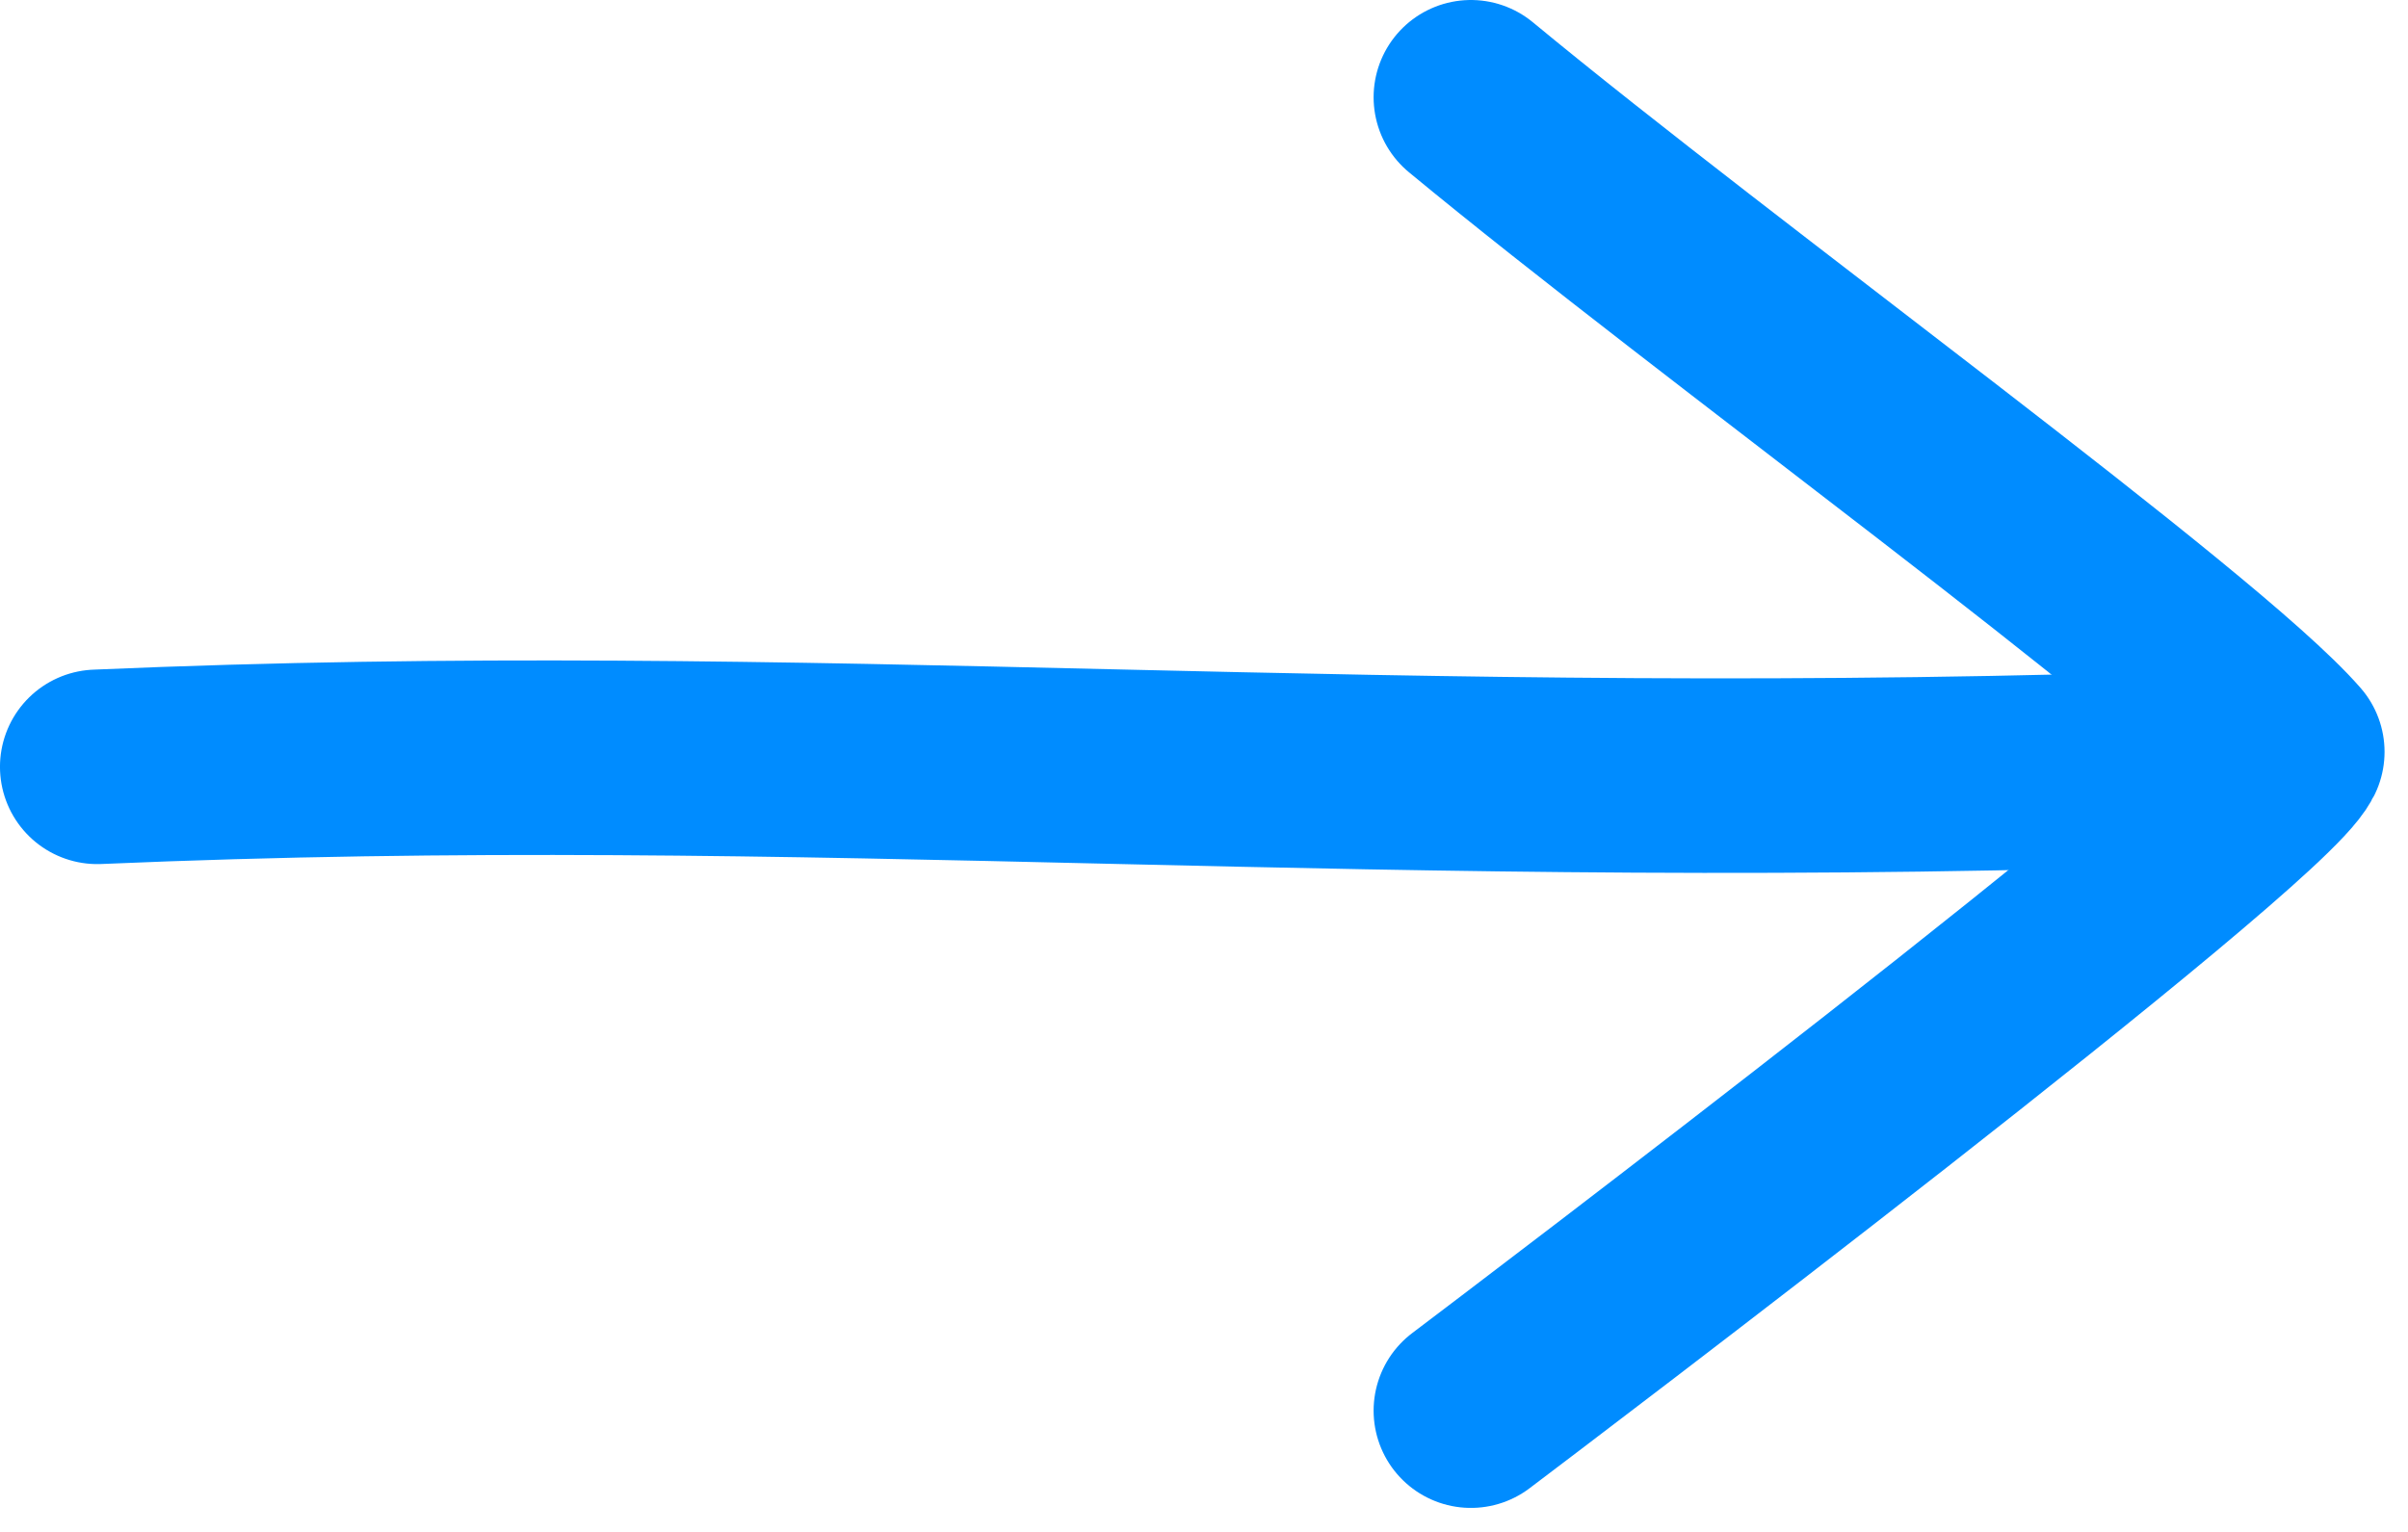
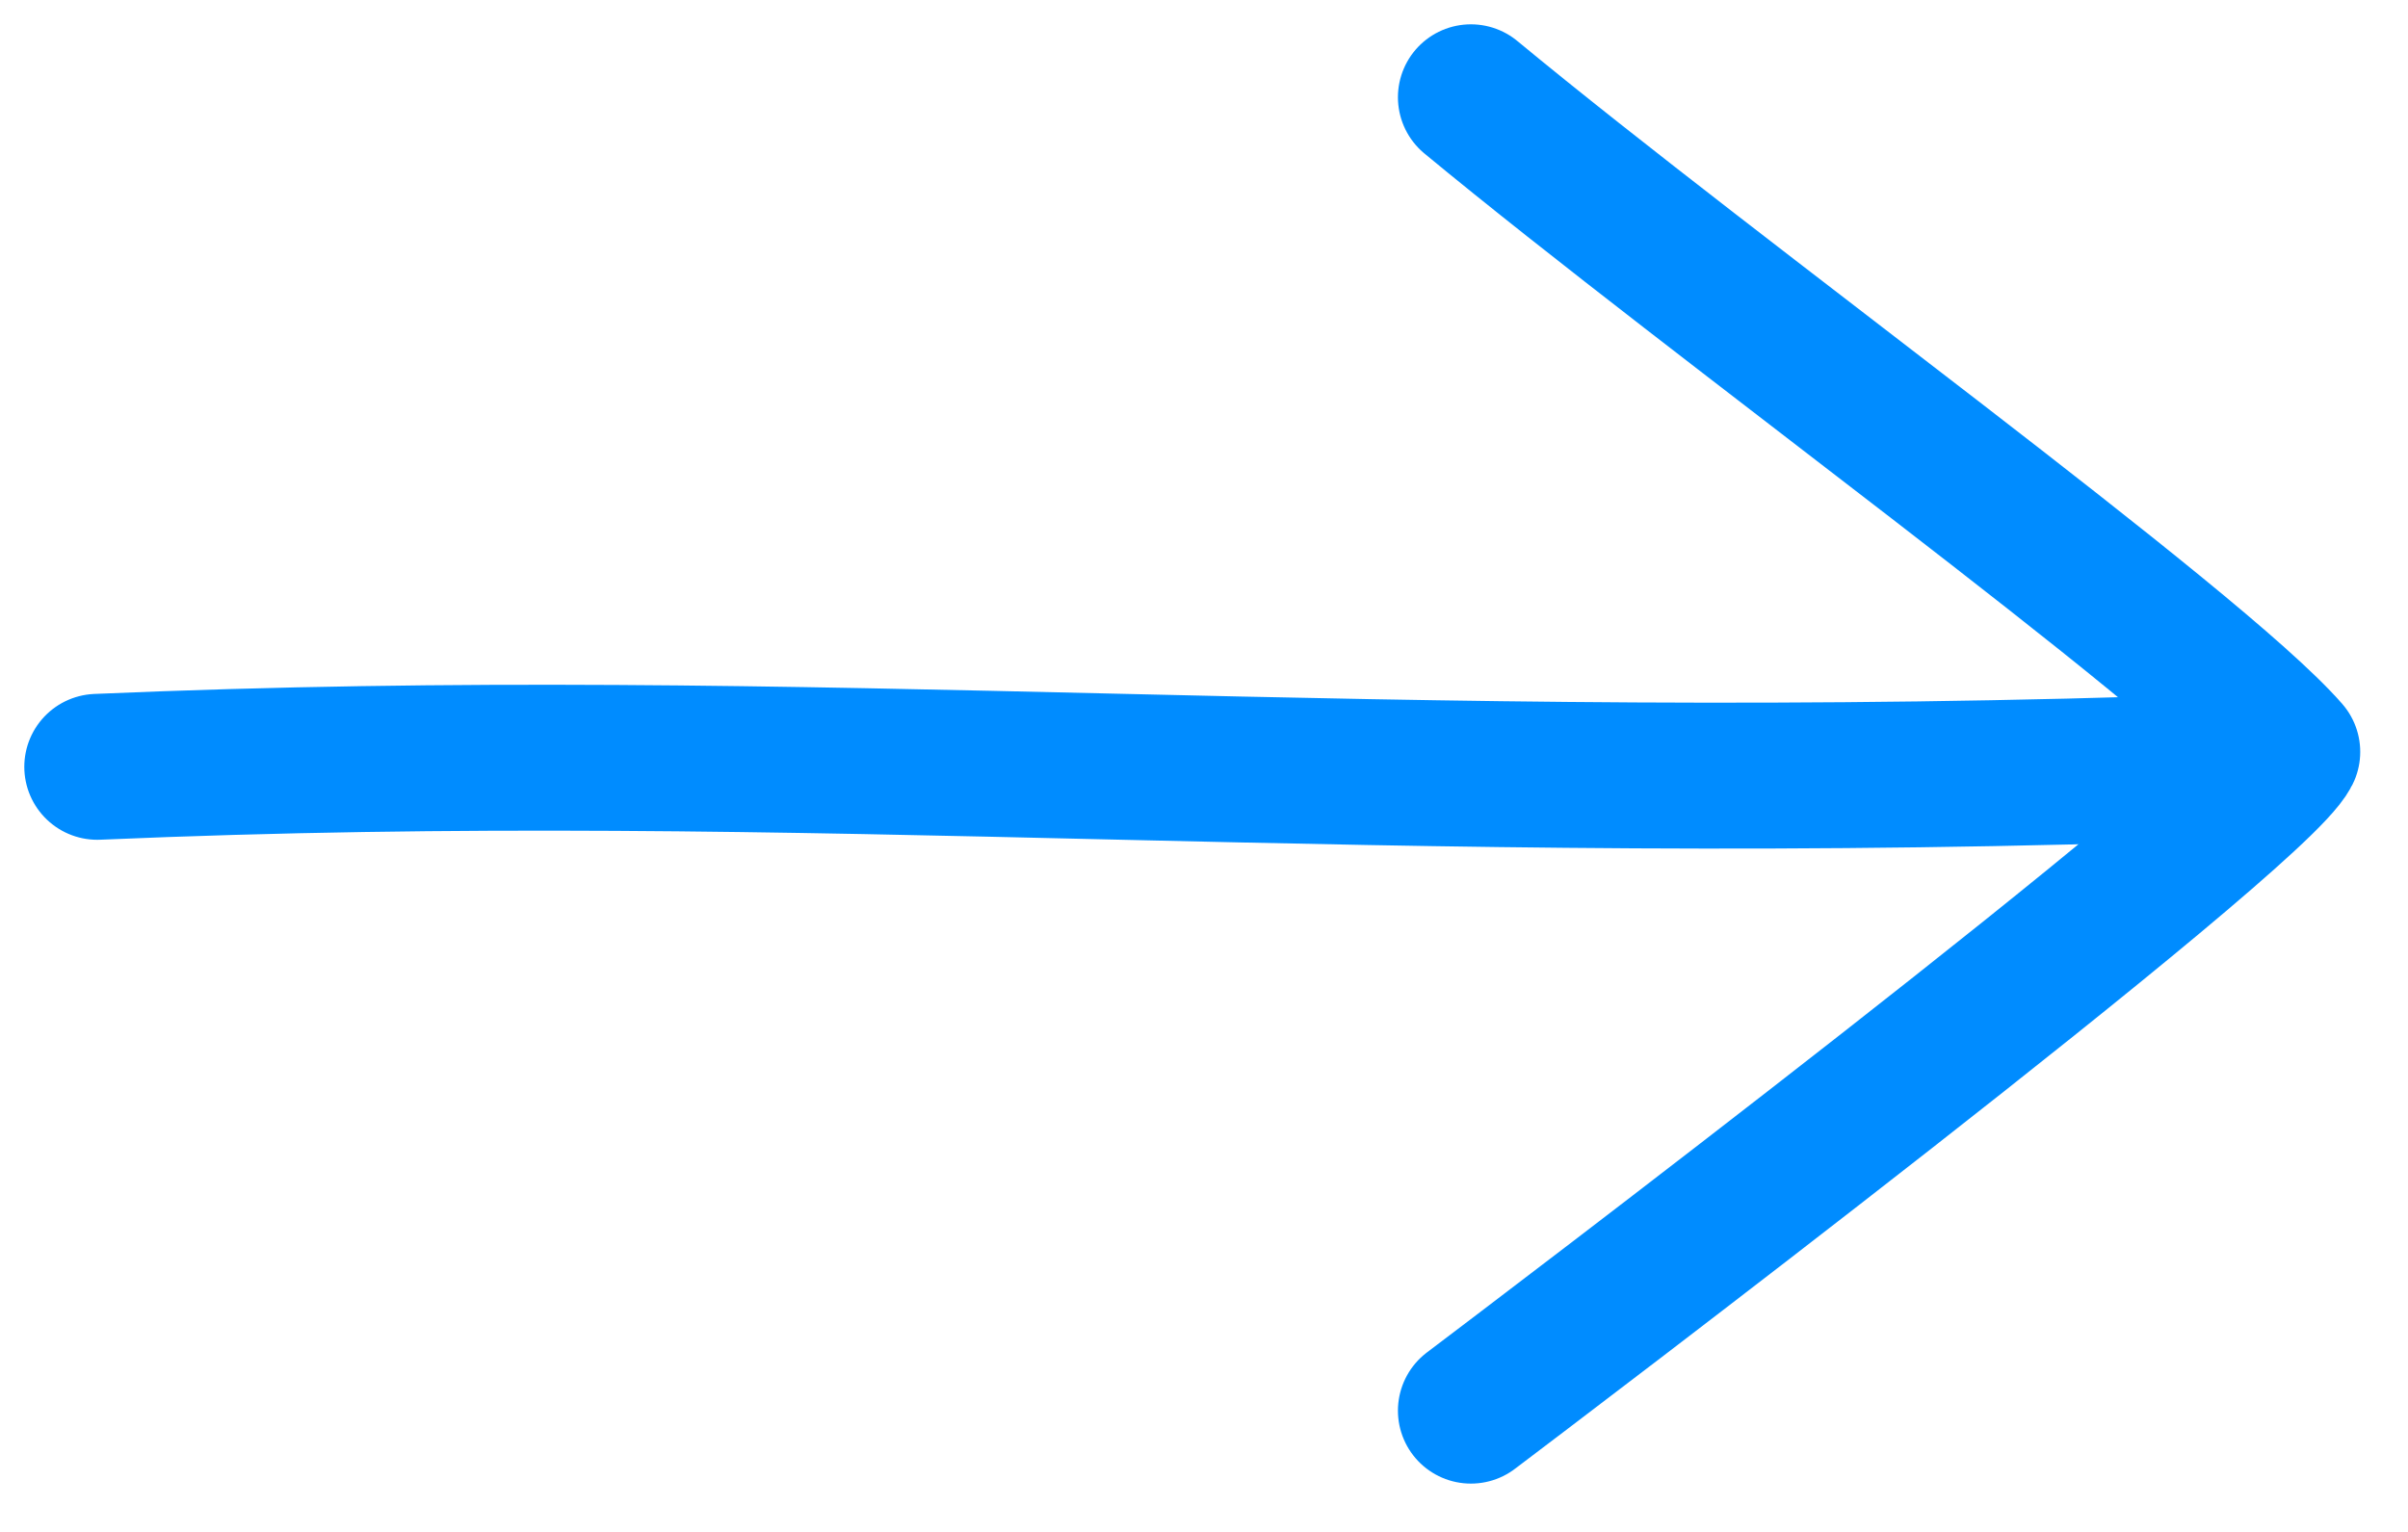
<svg xmlns="http://www.w3.org/2000/svg" width="99" height="63" viewBox="0 0 99 63" fill="none">
  <g id="case-02">
    <g id="C2 - 02 - 01 ÐÐ°Ð´Ð°ÑÐ° ">
      <g id="Frame 2147231891">
-         <path id="Vector 234257352" d="M60.473 4C70.595 12.375 90.237 26.559 94.036 30.92C92.644 33.664 62.704 56.327 60.473 58.013" stroke="#008CFF" stroke-width="8" stroke-linecap="round" stroke-linejoin="round" />
-         <path id="Vector 234257353" d="M3.999 31.536C33.87 30.245 56.375 32.802 91.478 31.535" stroke="#008CFF" stroke-width="8" stroke-linecap="round" stroke-linejoin="round" />
+         <path id="Vector 234257352" d="M60.473 4C70.595 12.375 90.237 26.559 94.036 30.92C92.644 33.664 62.704 56.327 60.473 58.013" stroke="#008CFF" stroke-width="6" stroke-linecap="round" stroke-linejoin="round" />
+         <path id="Vector 234257353" d="M3.999 31.536C33.87 30.245 56.375 32.802 91.478 31.535" stroke="#008CFF" stroke-width="6" stroke-linecap="round" stroke-linejoin="round" />
      </g>
    </g>
  </g>
</svg>
